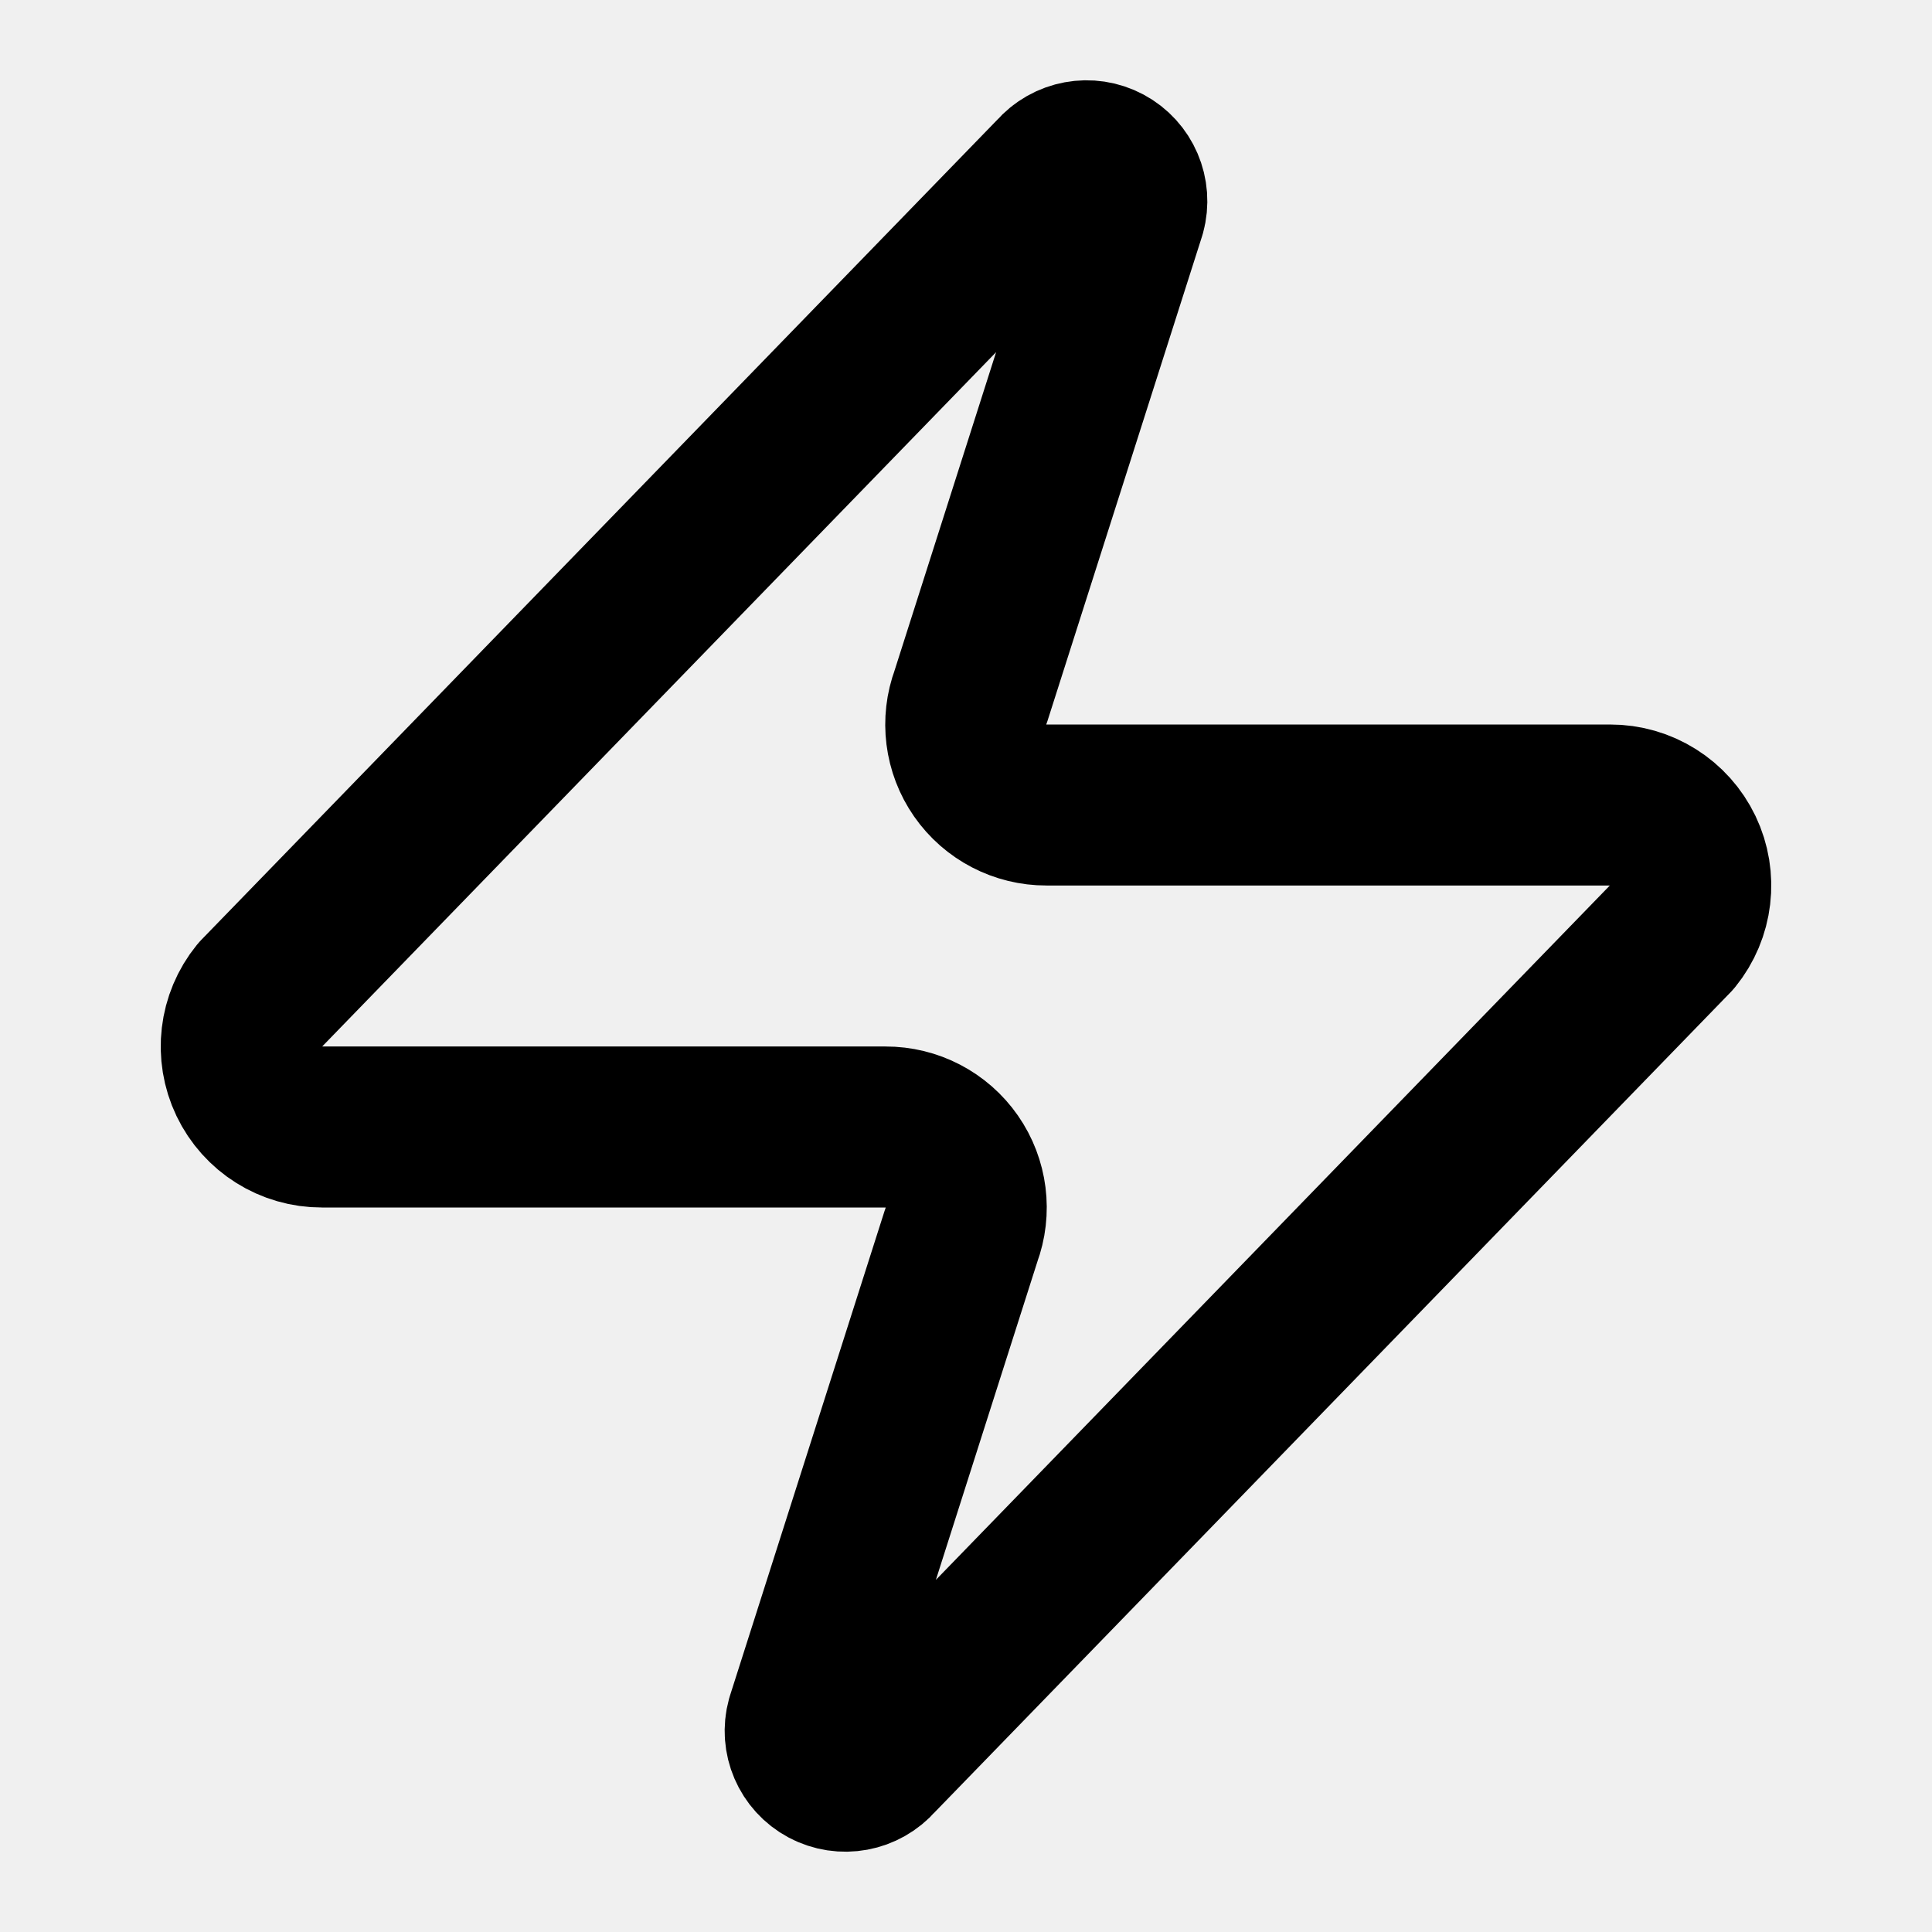
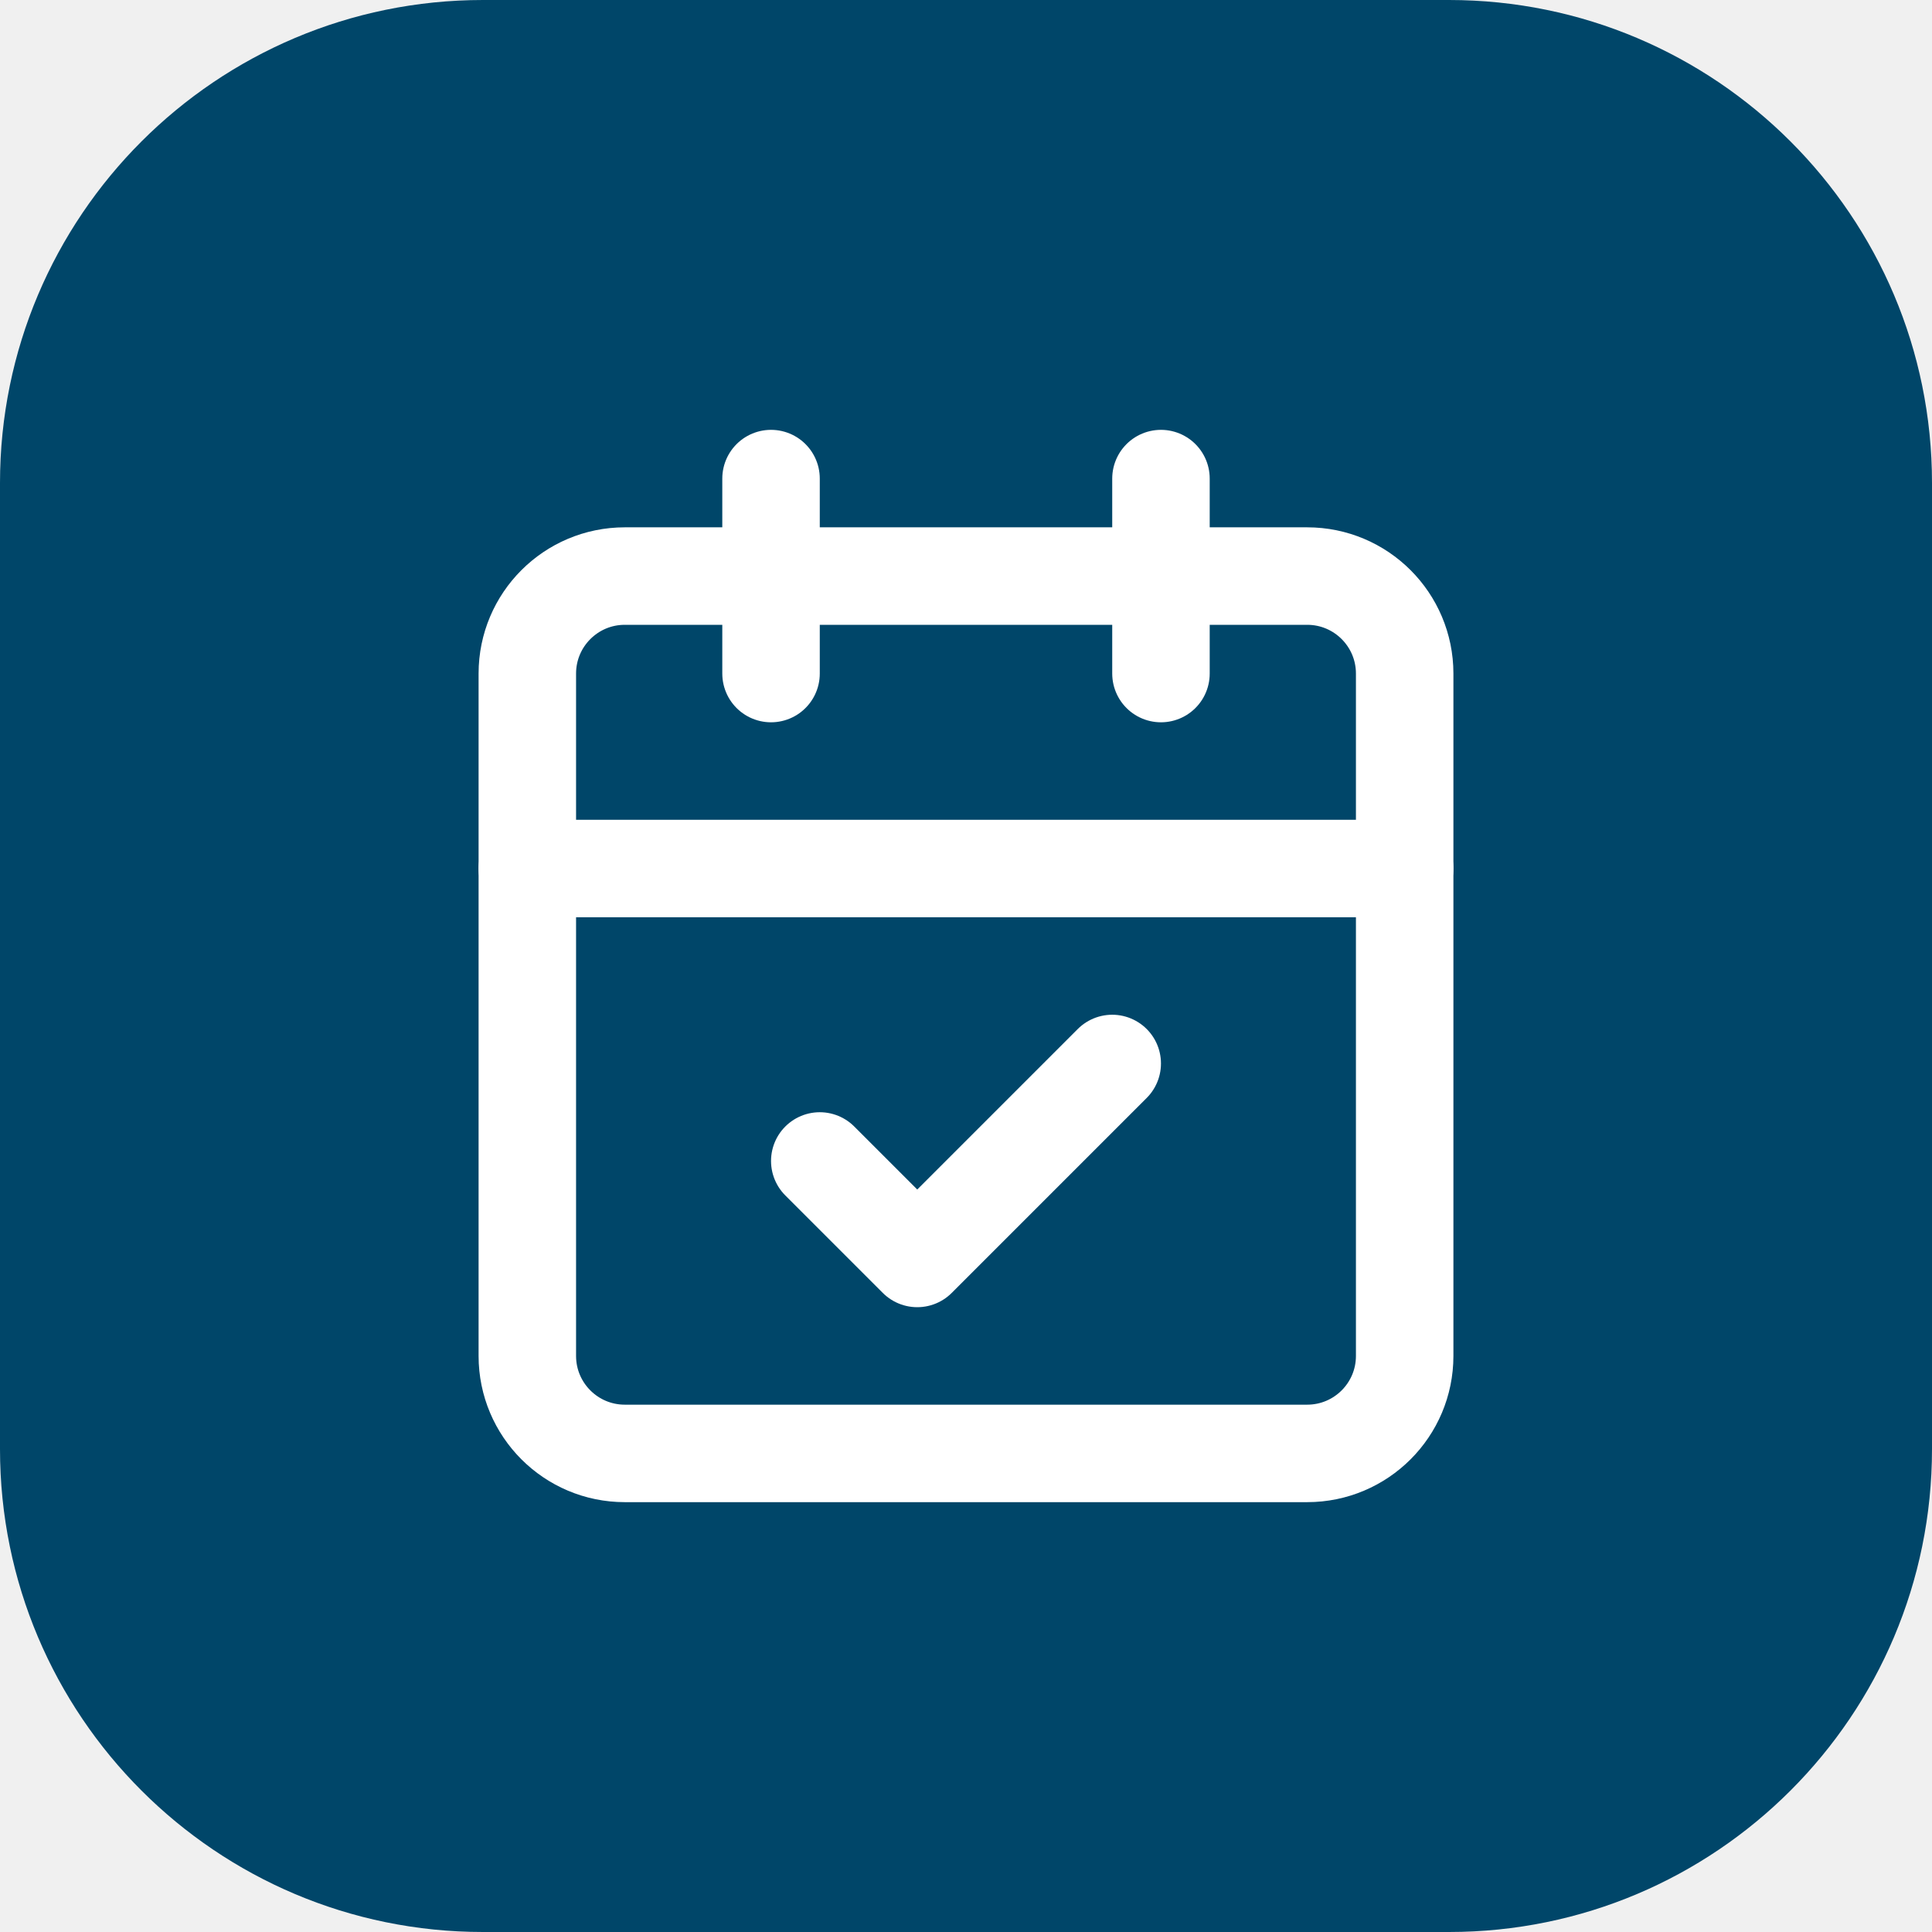
- <svg xmlns="http://www.w3.org/2000/svg" width="24" height="24" viewBox="0 0 24 24" fill="none" stroke="currentColor" stroke-width="2" stroke-linecap="round" stroke-linejoin="round" class="lucide lucide-zap-icon lucide-zap">
-   <path d="M4 14a1 1 0 0 1-.78-1.63l9.9-10.2a.5.5 0 0 1 .86.46l-1.92 6.02A1 1 0 0 0 13 10h7a1 1 0 0 1 .78 1.63l-9.9 10.2a.5.5 0 0 1-.86-.46l1.92-6.02A1 1 0 0 0 11 14z" />
+ <svg xmlns="http://www.w3.org/2000/svg" fill="none" viewBox="0 0 512 512">
+   <rect width="512" height="512" fill="#004669" rx="128" />
+   <g stroke="#FFF" stroke-linecap="round" stroke-linejoin="round" stroke-width="2" transform="translate(100.996 100.996) scale(12.917)">
+     <path d="M8 2v4M16 2v4" />
+     <rect width="18" height="18" x="3" y="4" rx="2" />
+     <path d="M3 10h18M9 16l2 2 4-4" />
+   </g>
</svg>
